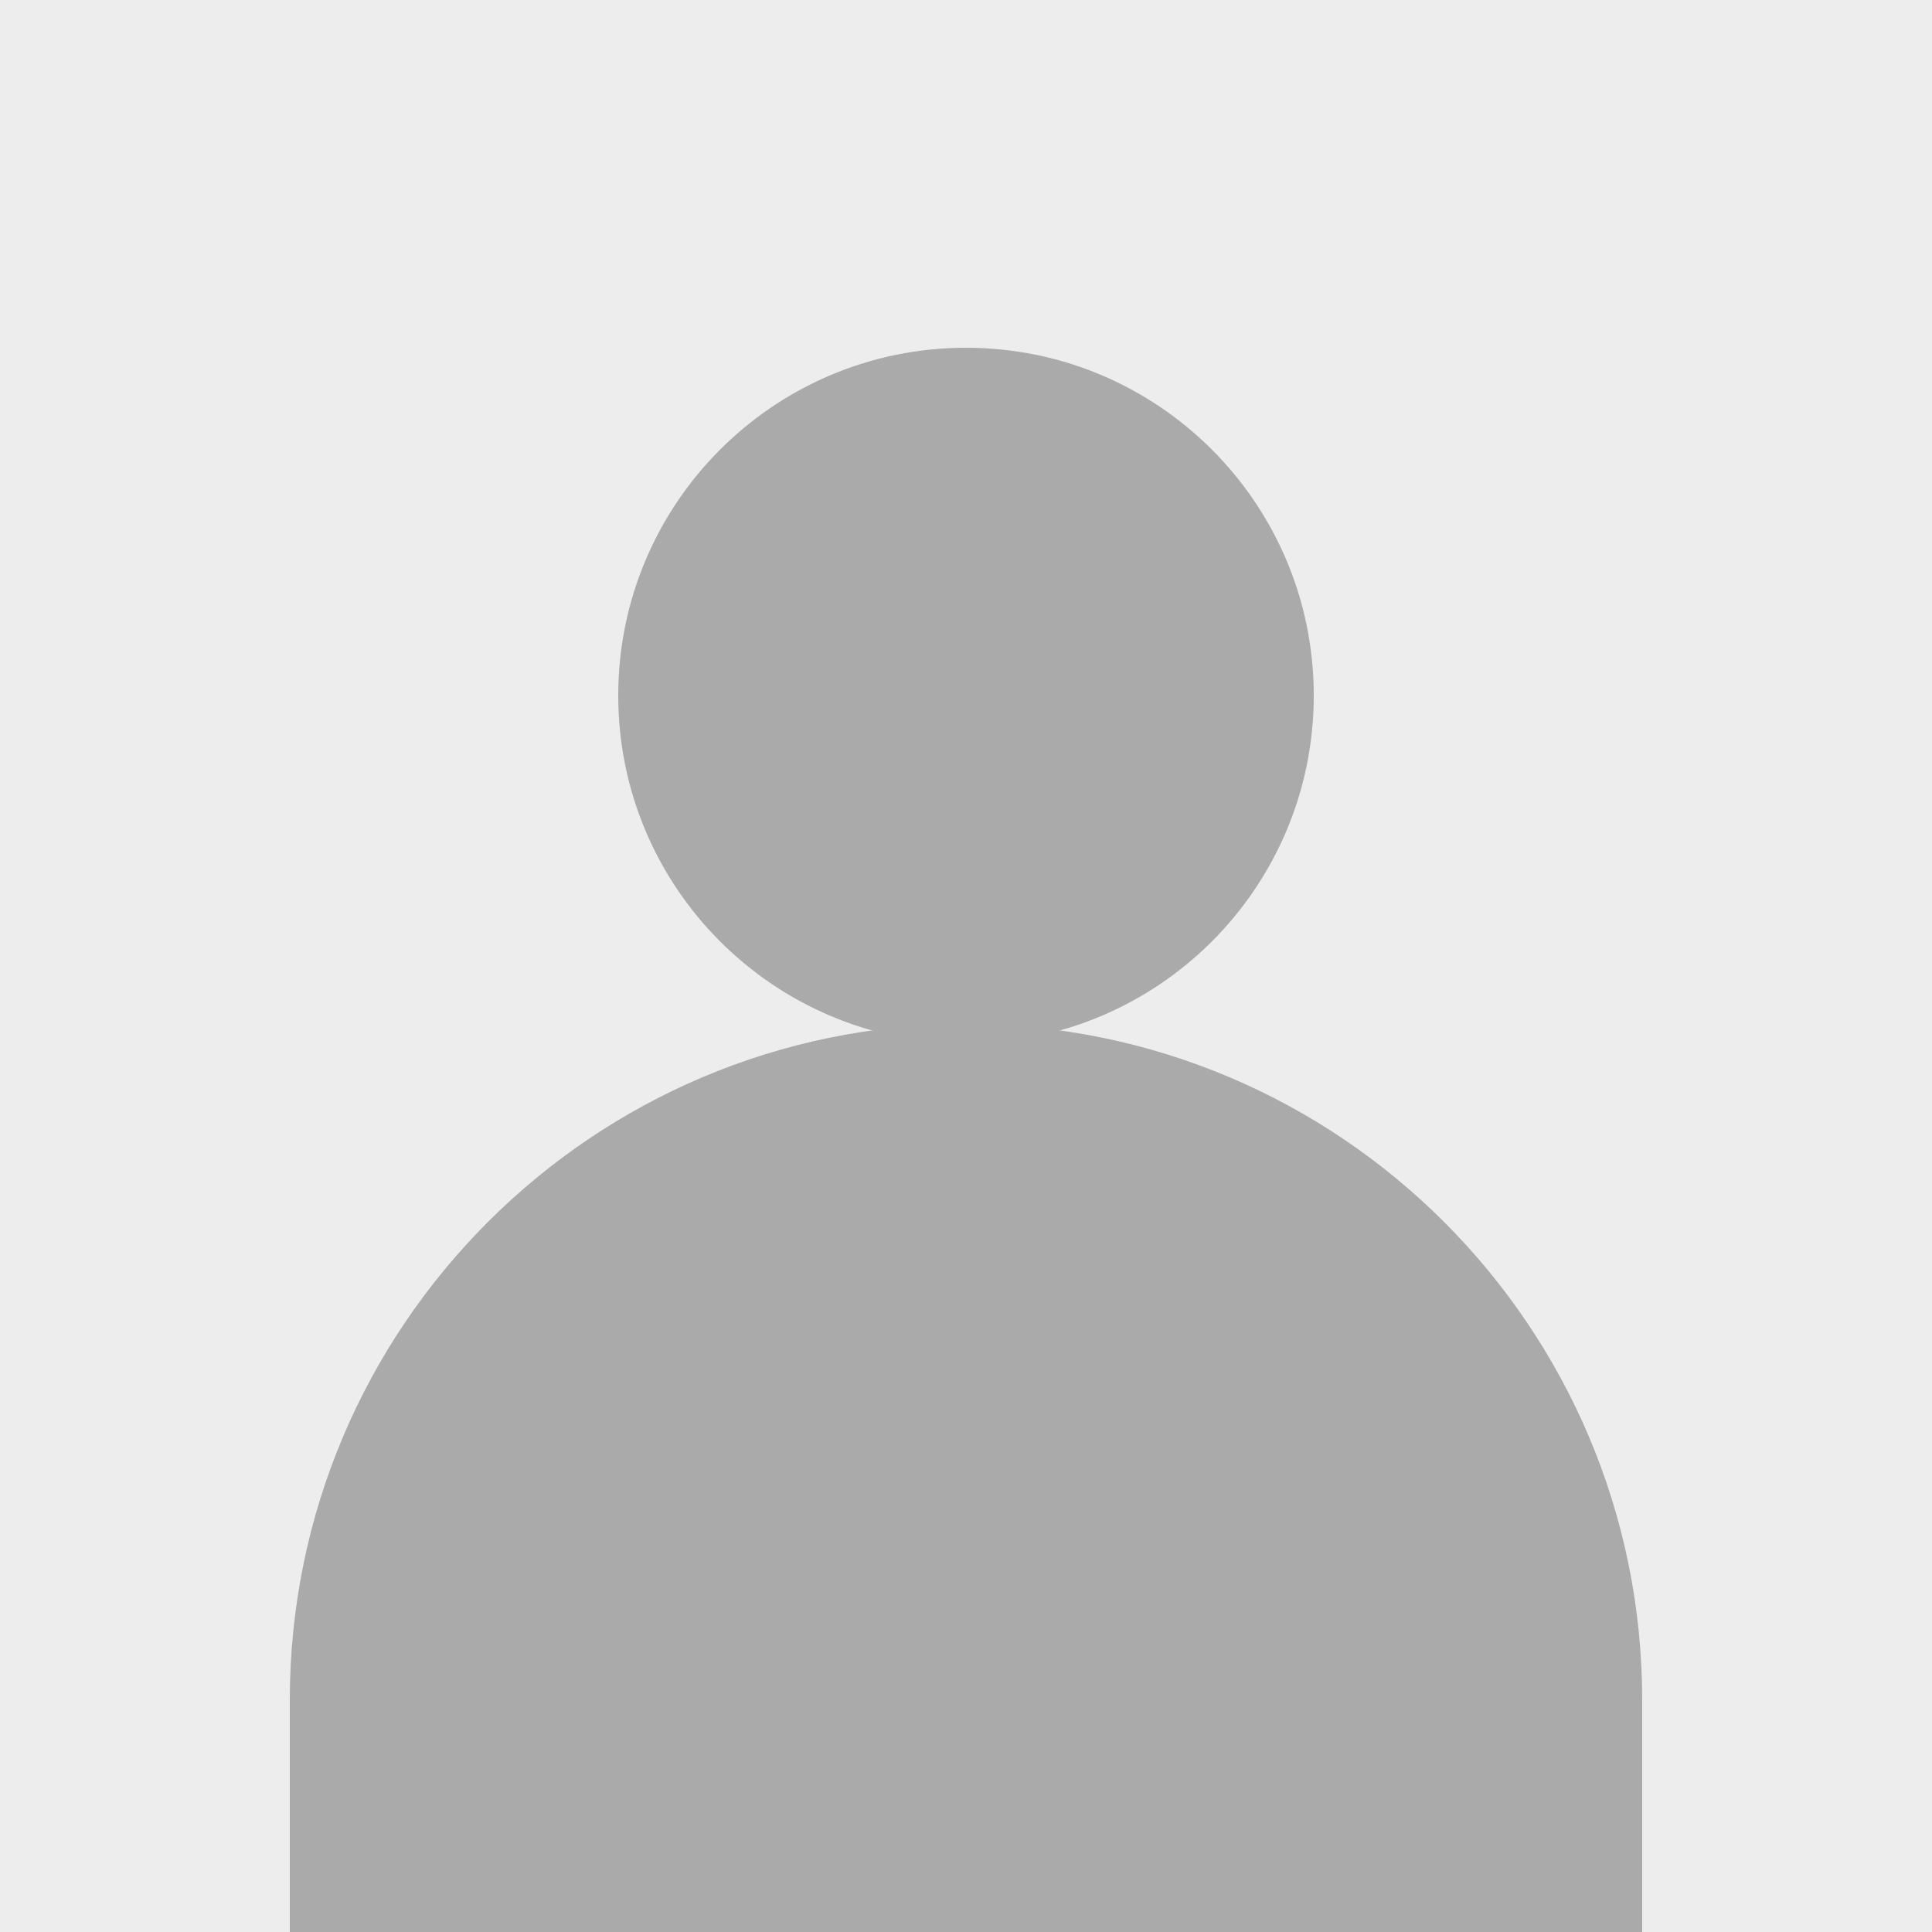
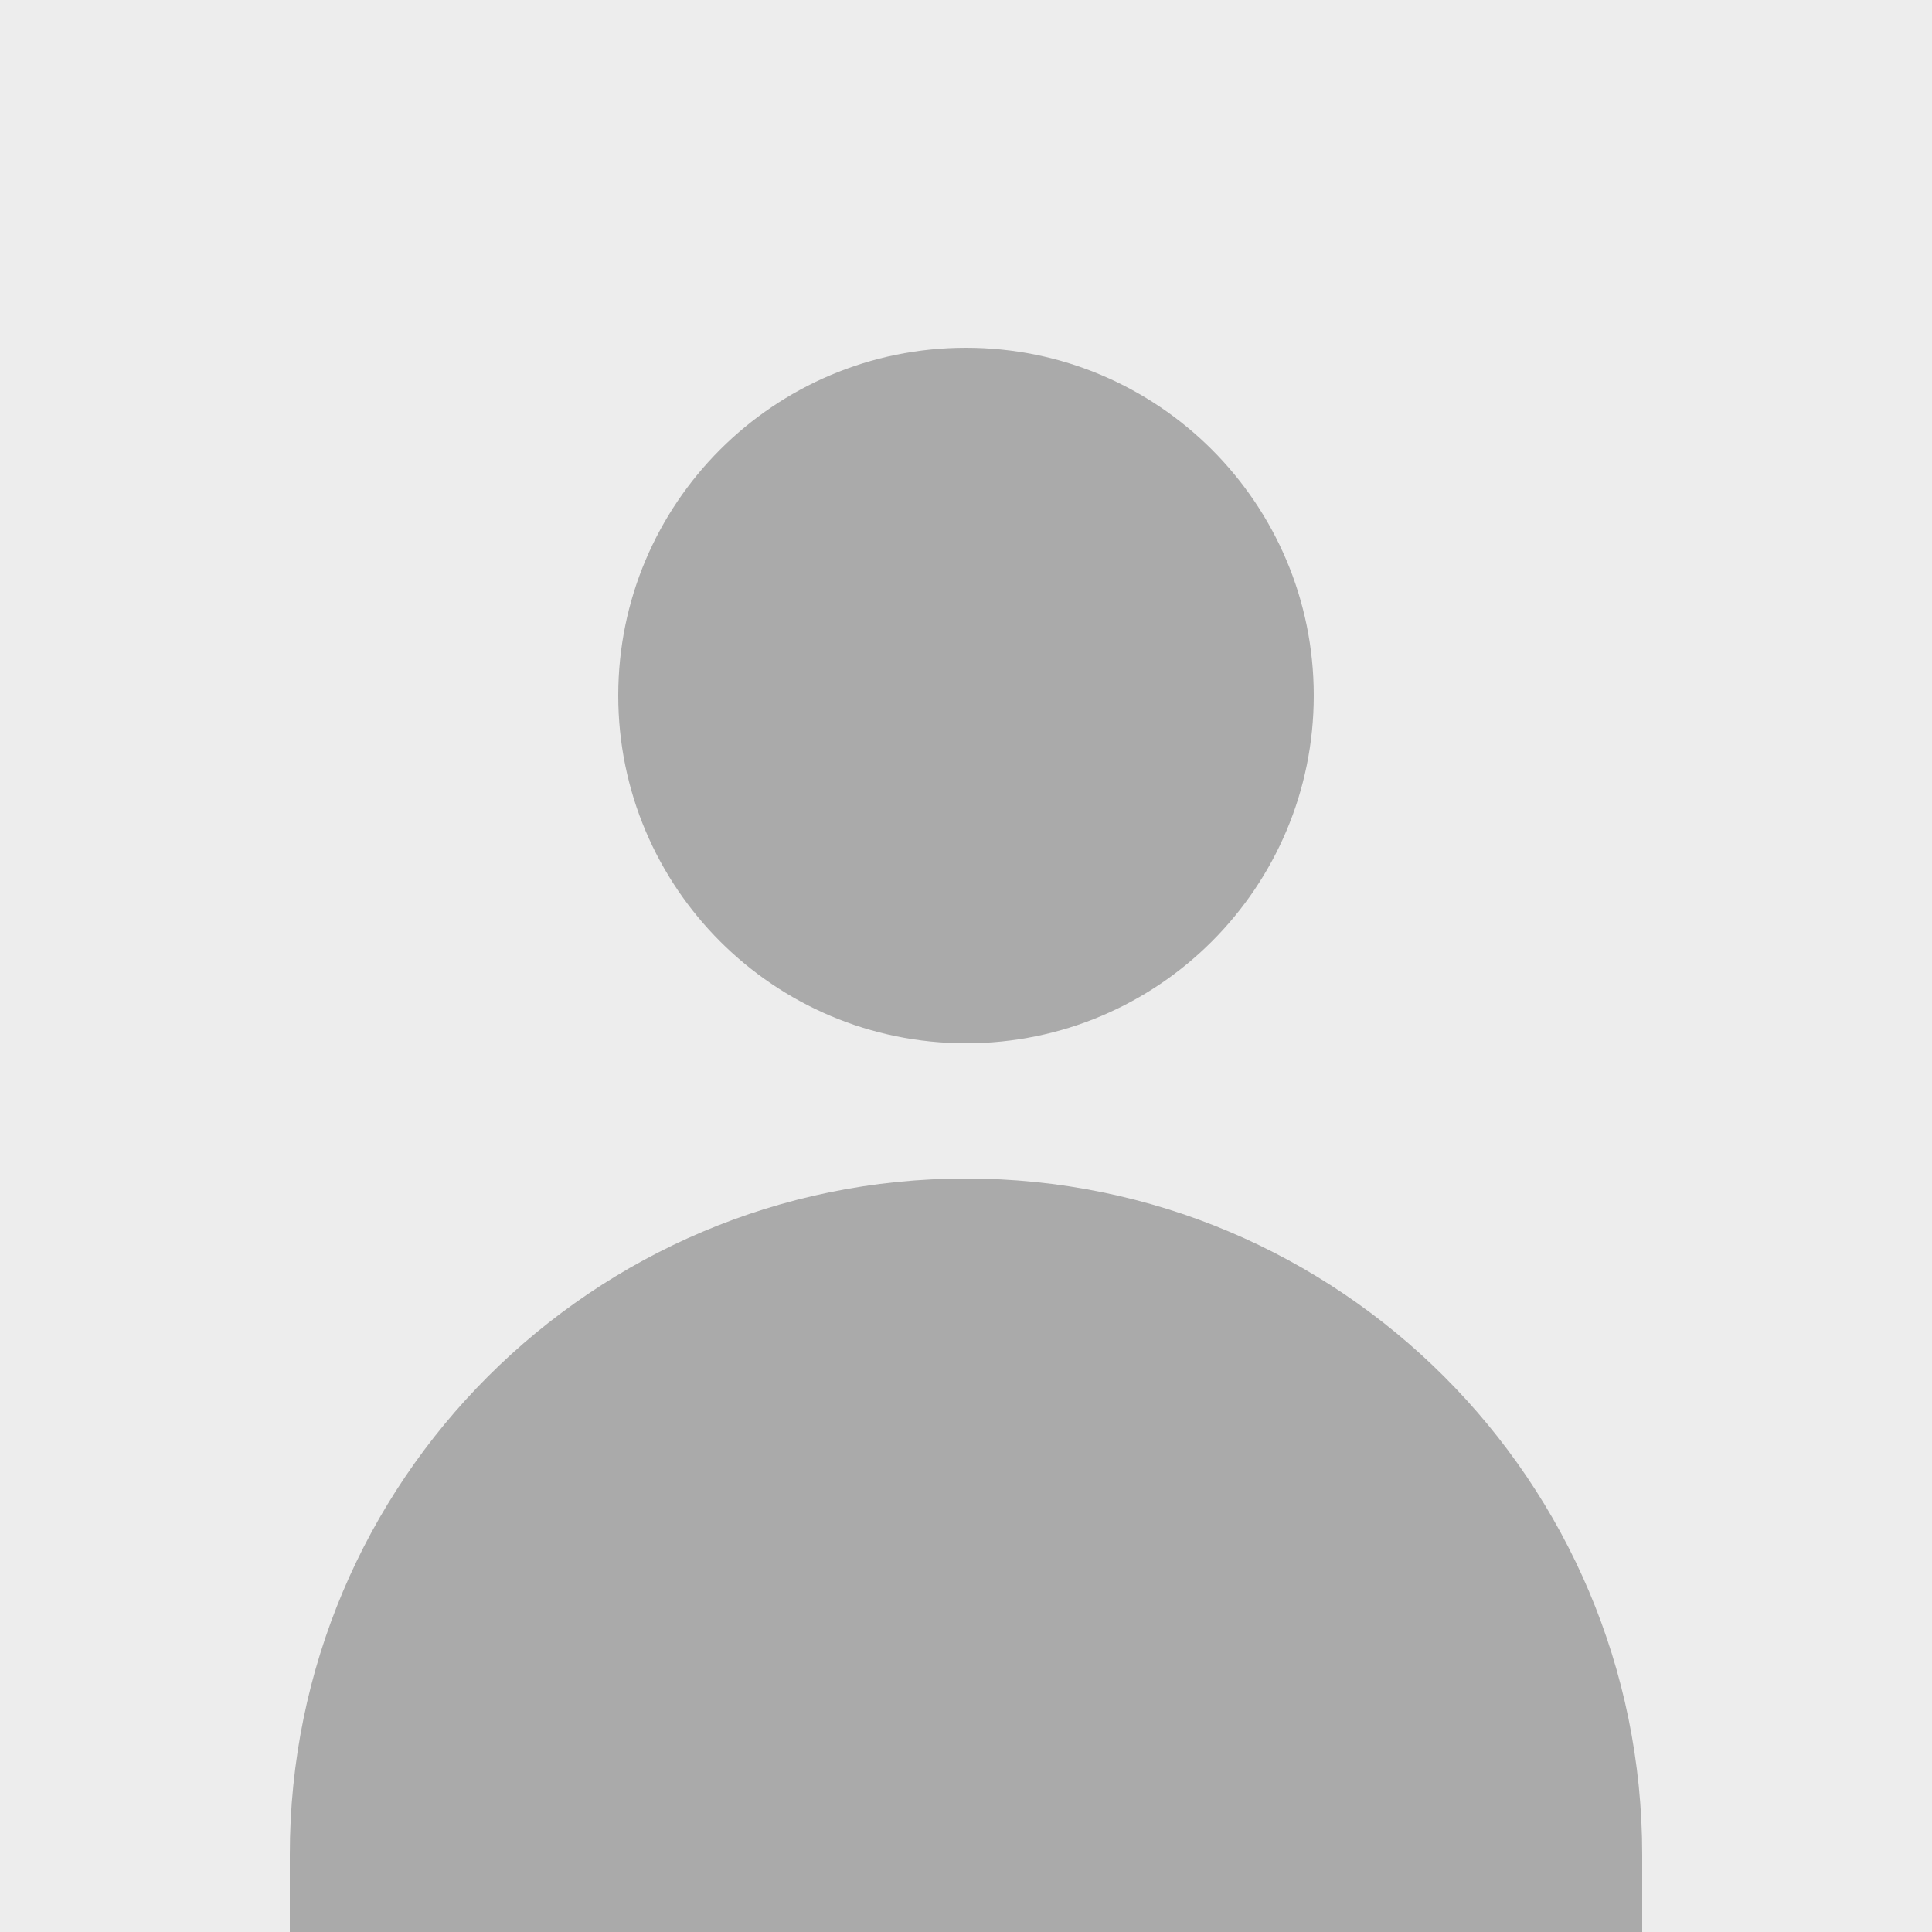
<svg xmlns="http://www.w3.org/2000/svg" viewBox="0 0 100 100">
  <rect width="100" height="100" fill="#ededed" />
  <circle cx="50" cy="36" r="18" fill="#aaa" />
-   <path d="M15 100V88a35 35 0 0 1 70 0v12" fill="#aaa" />
+   <path d="M15 100V96a35 35 0 0 1 70 0v4" fill="#aaa" />
</svg>
